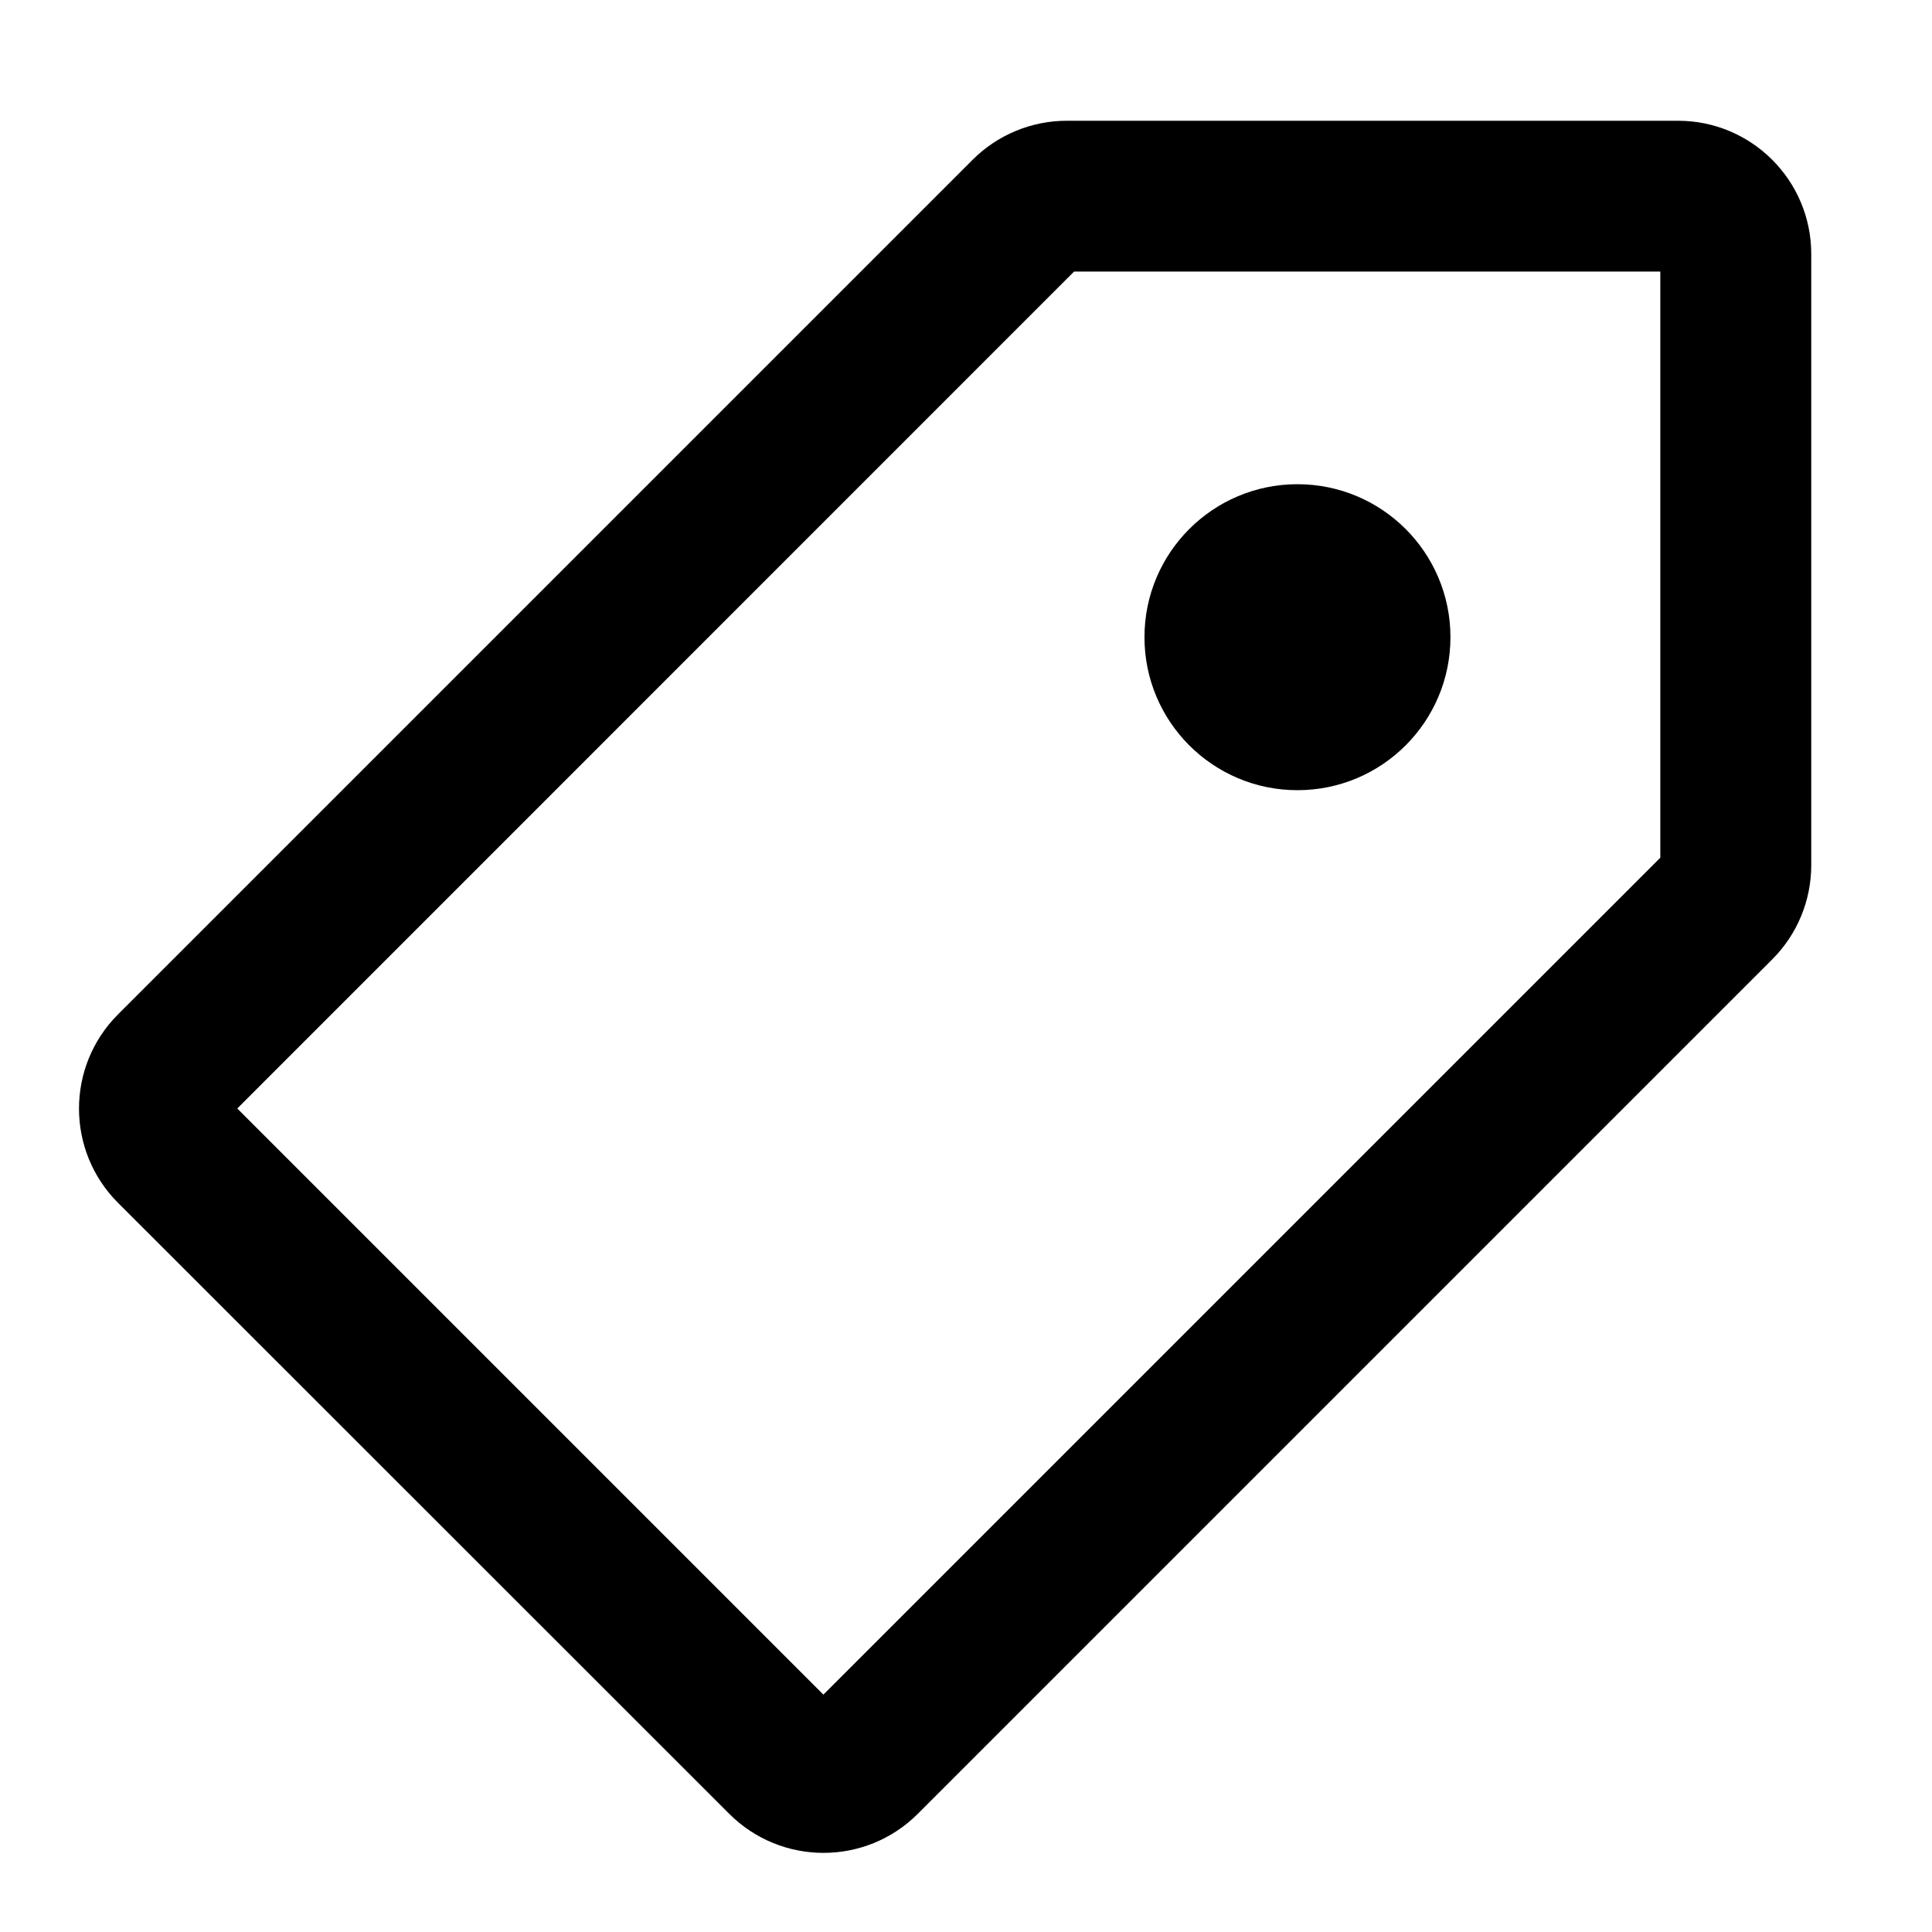
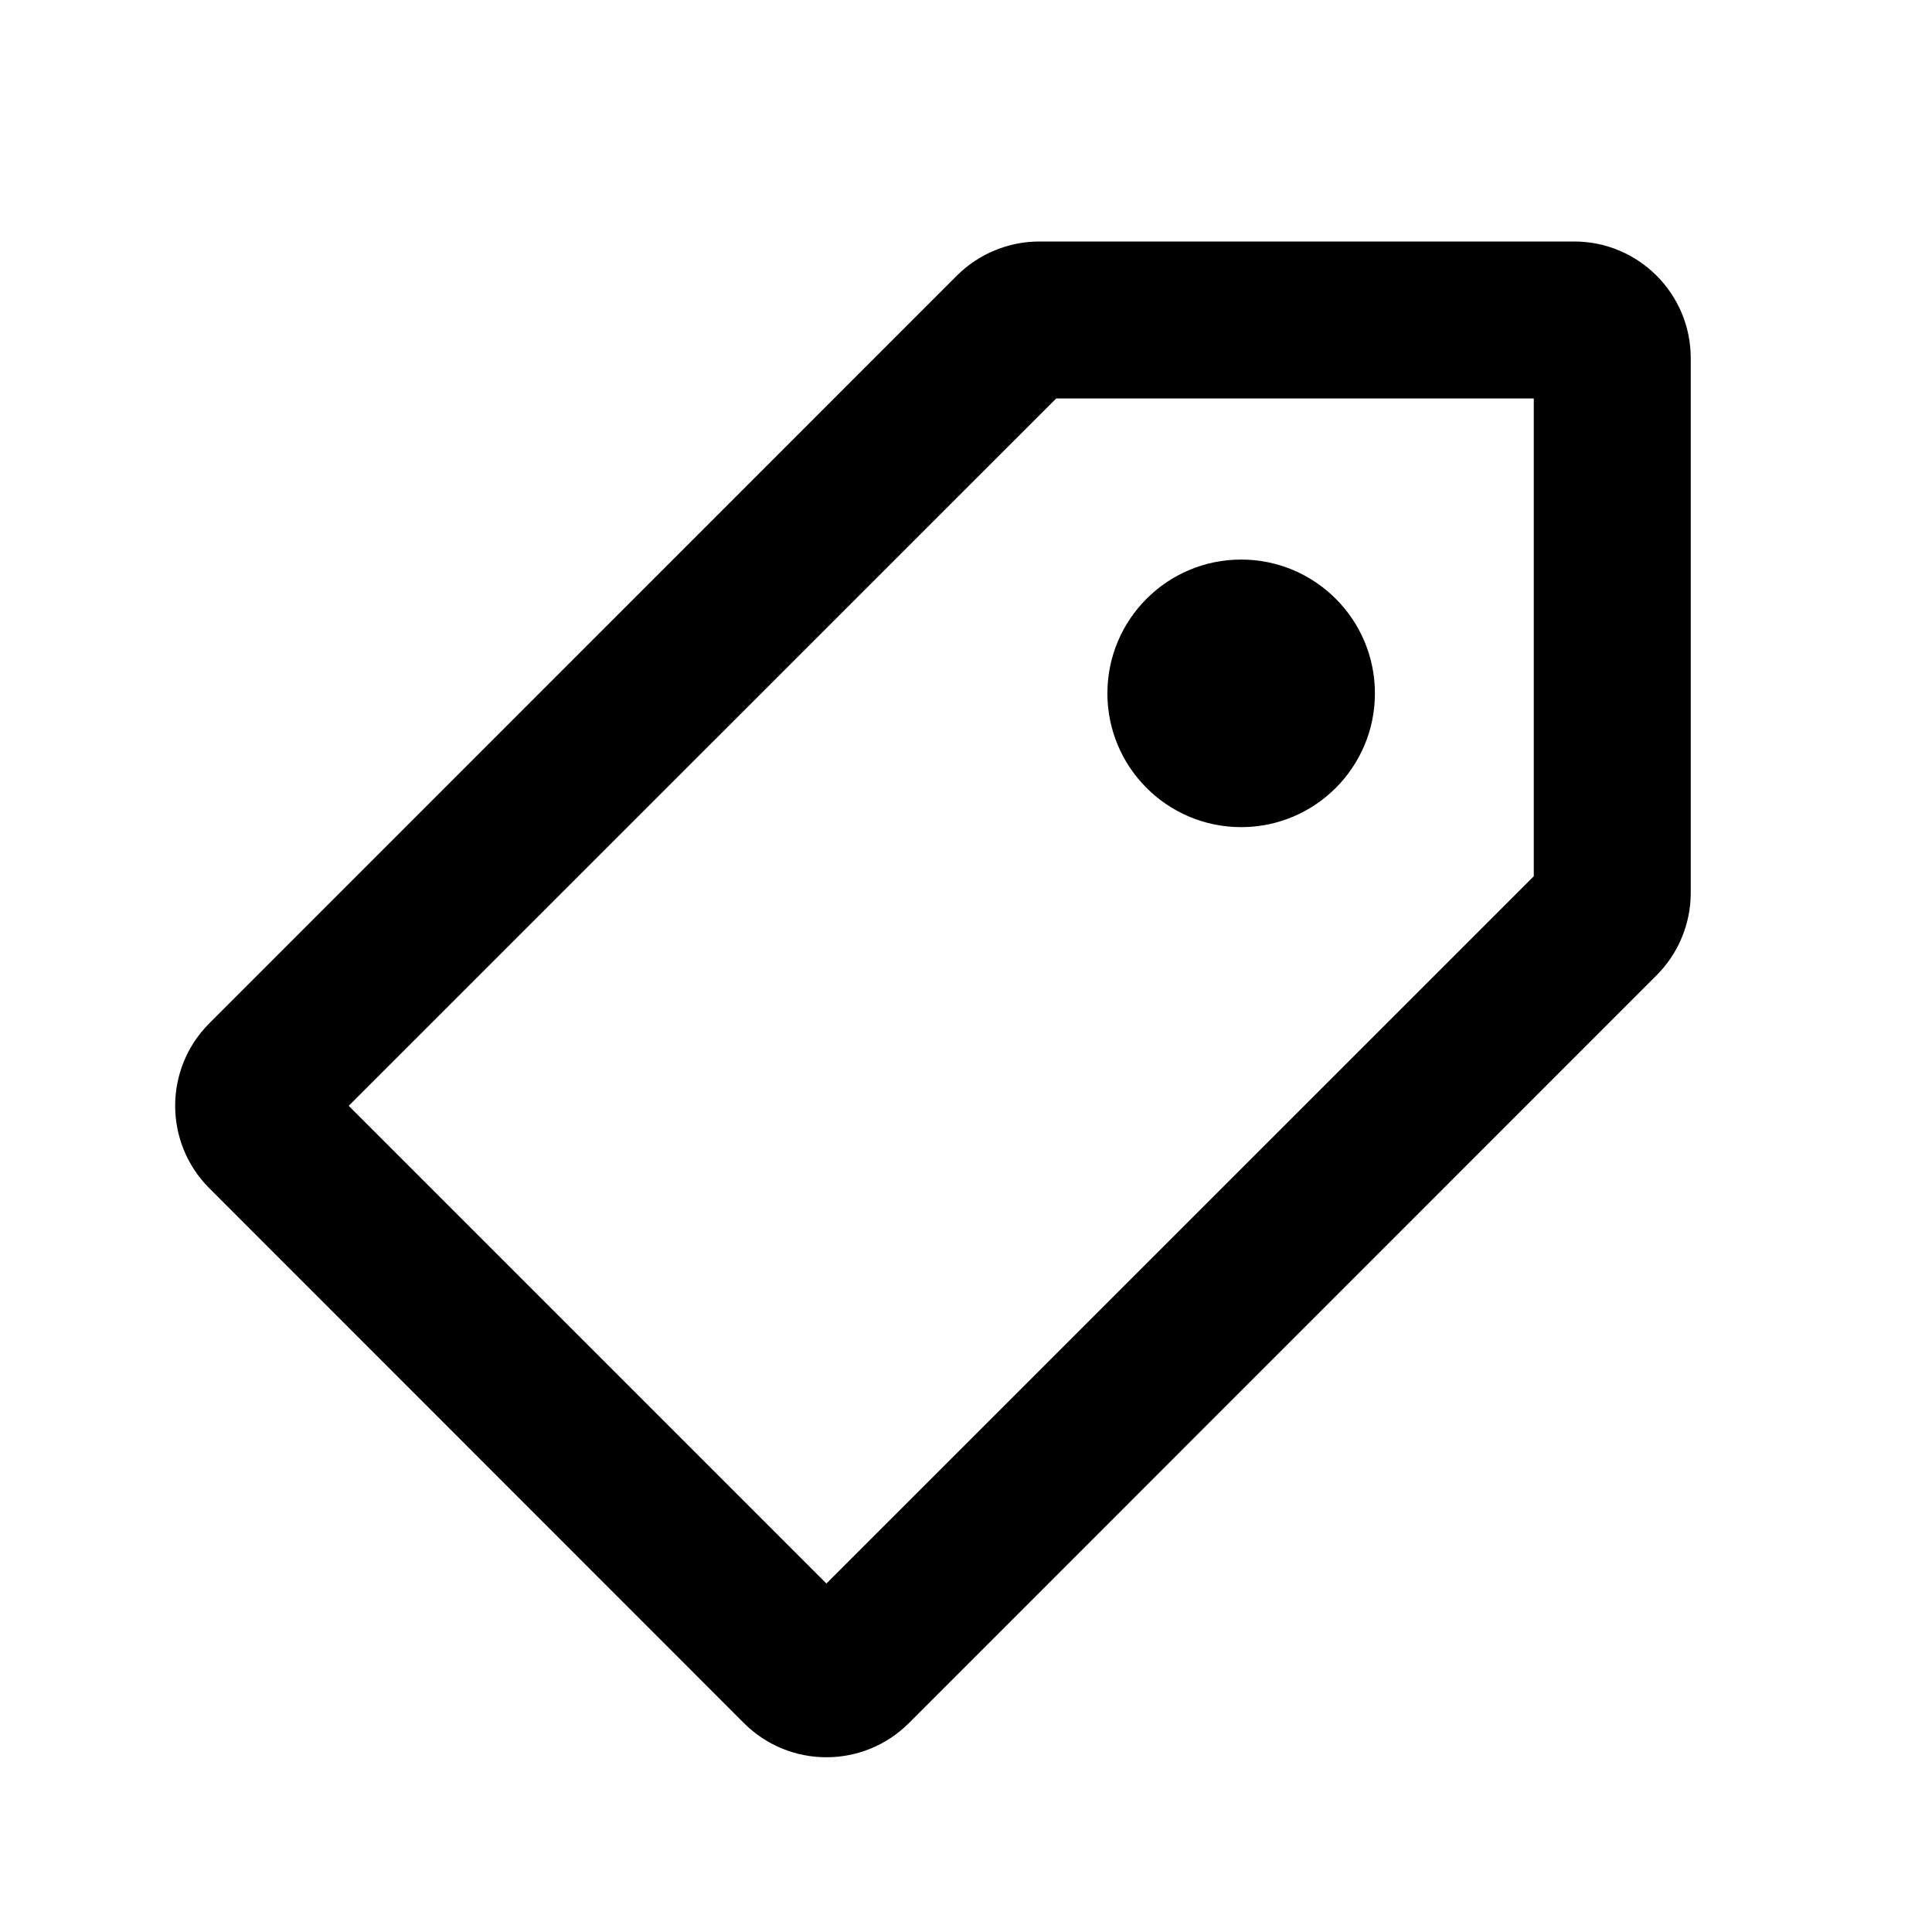
<svg xmlns="http://www.w3.org/2000/svg" width="16" height="16" fill="currentColor" viewBox="0 0 16 16">
-   <path fill-rule="evenodd" d="M6.82 14.035 1.965 9.18l6.93-6.931h4.855v4.854l-6.93 6.93ZM.978 8.4l7.077-7.077c.207-.207.488-.323.78-.323h5.061C14.506 1 15 1.494 15 2.104v5.06c0 .294-.116.574-.323.781L7.6 15.022a1.104 1.104 0 0 1-1.56 0L.977 9.961a1.104 1.104 0 0 1 0-1.56Zm11.034-3.123a1.267 1.267 0 1 1-2.534 0 1.267 1.267 0 0 1 2.534 0Z" clip-rule="evenodd" />
+   <path d="M13.037 2c.533 0 .965.433.965.966v4.429a.966.966 0 0 1-.283.682L7.527 14.27a.966.966 0 0 1-1.366 0L1.733 9.84a.966.966 0 0 1 0-1.365l6.191-6.192A.968.968 0 0 1 8.608 2h4.429ZM2.888 9.158l3.956 3.956 5.858-5.857V3.3H8.747L2.888 9.158Zm7.39-4.524a1.108 1.108 0 1 1 .001 2.216 1.108 1.108 0 0 1 0-2.216Z" />
</svg>
